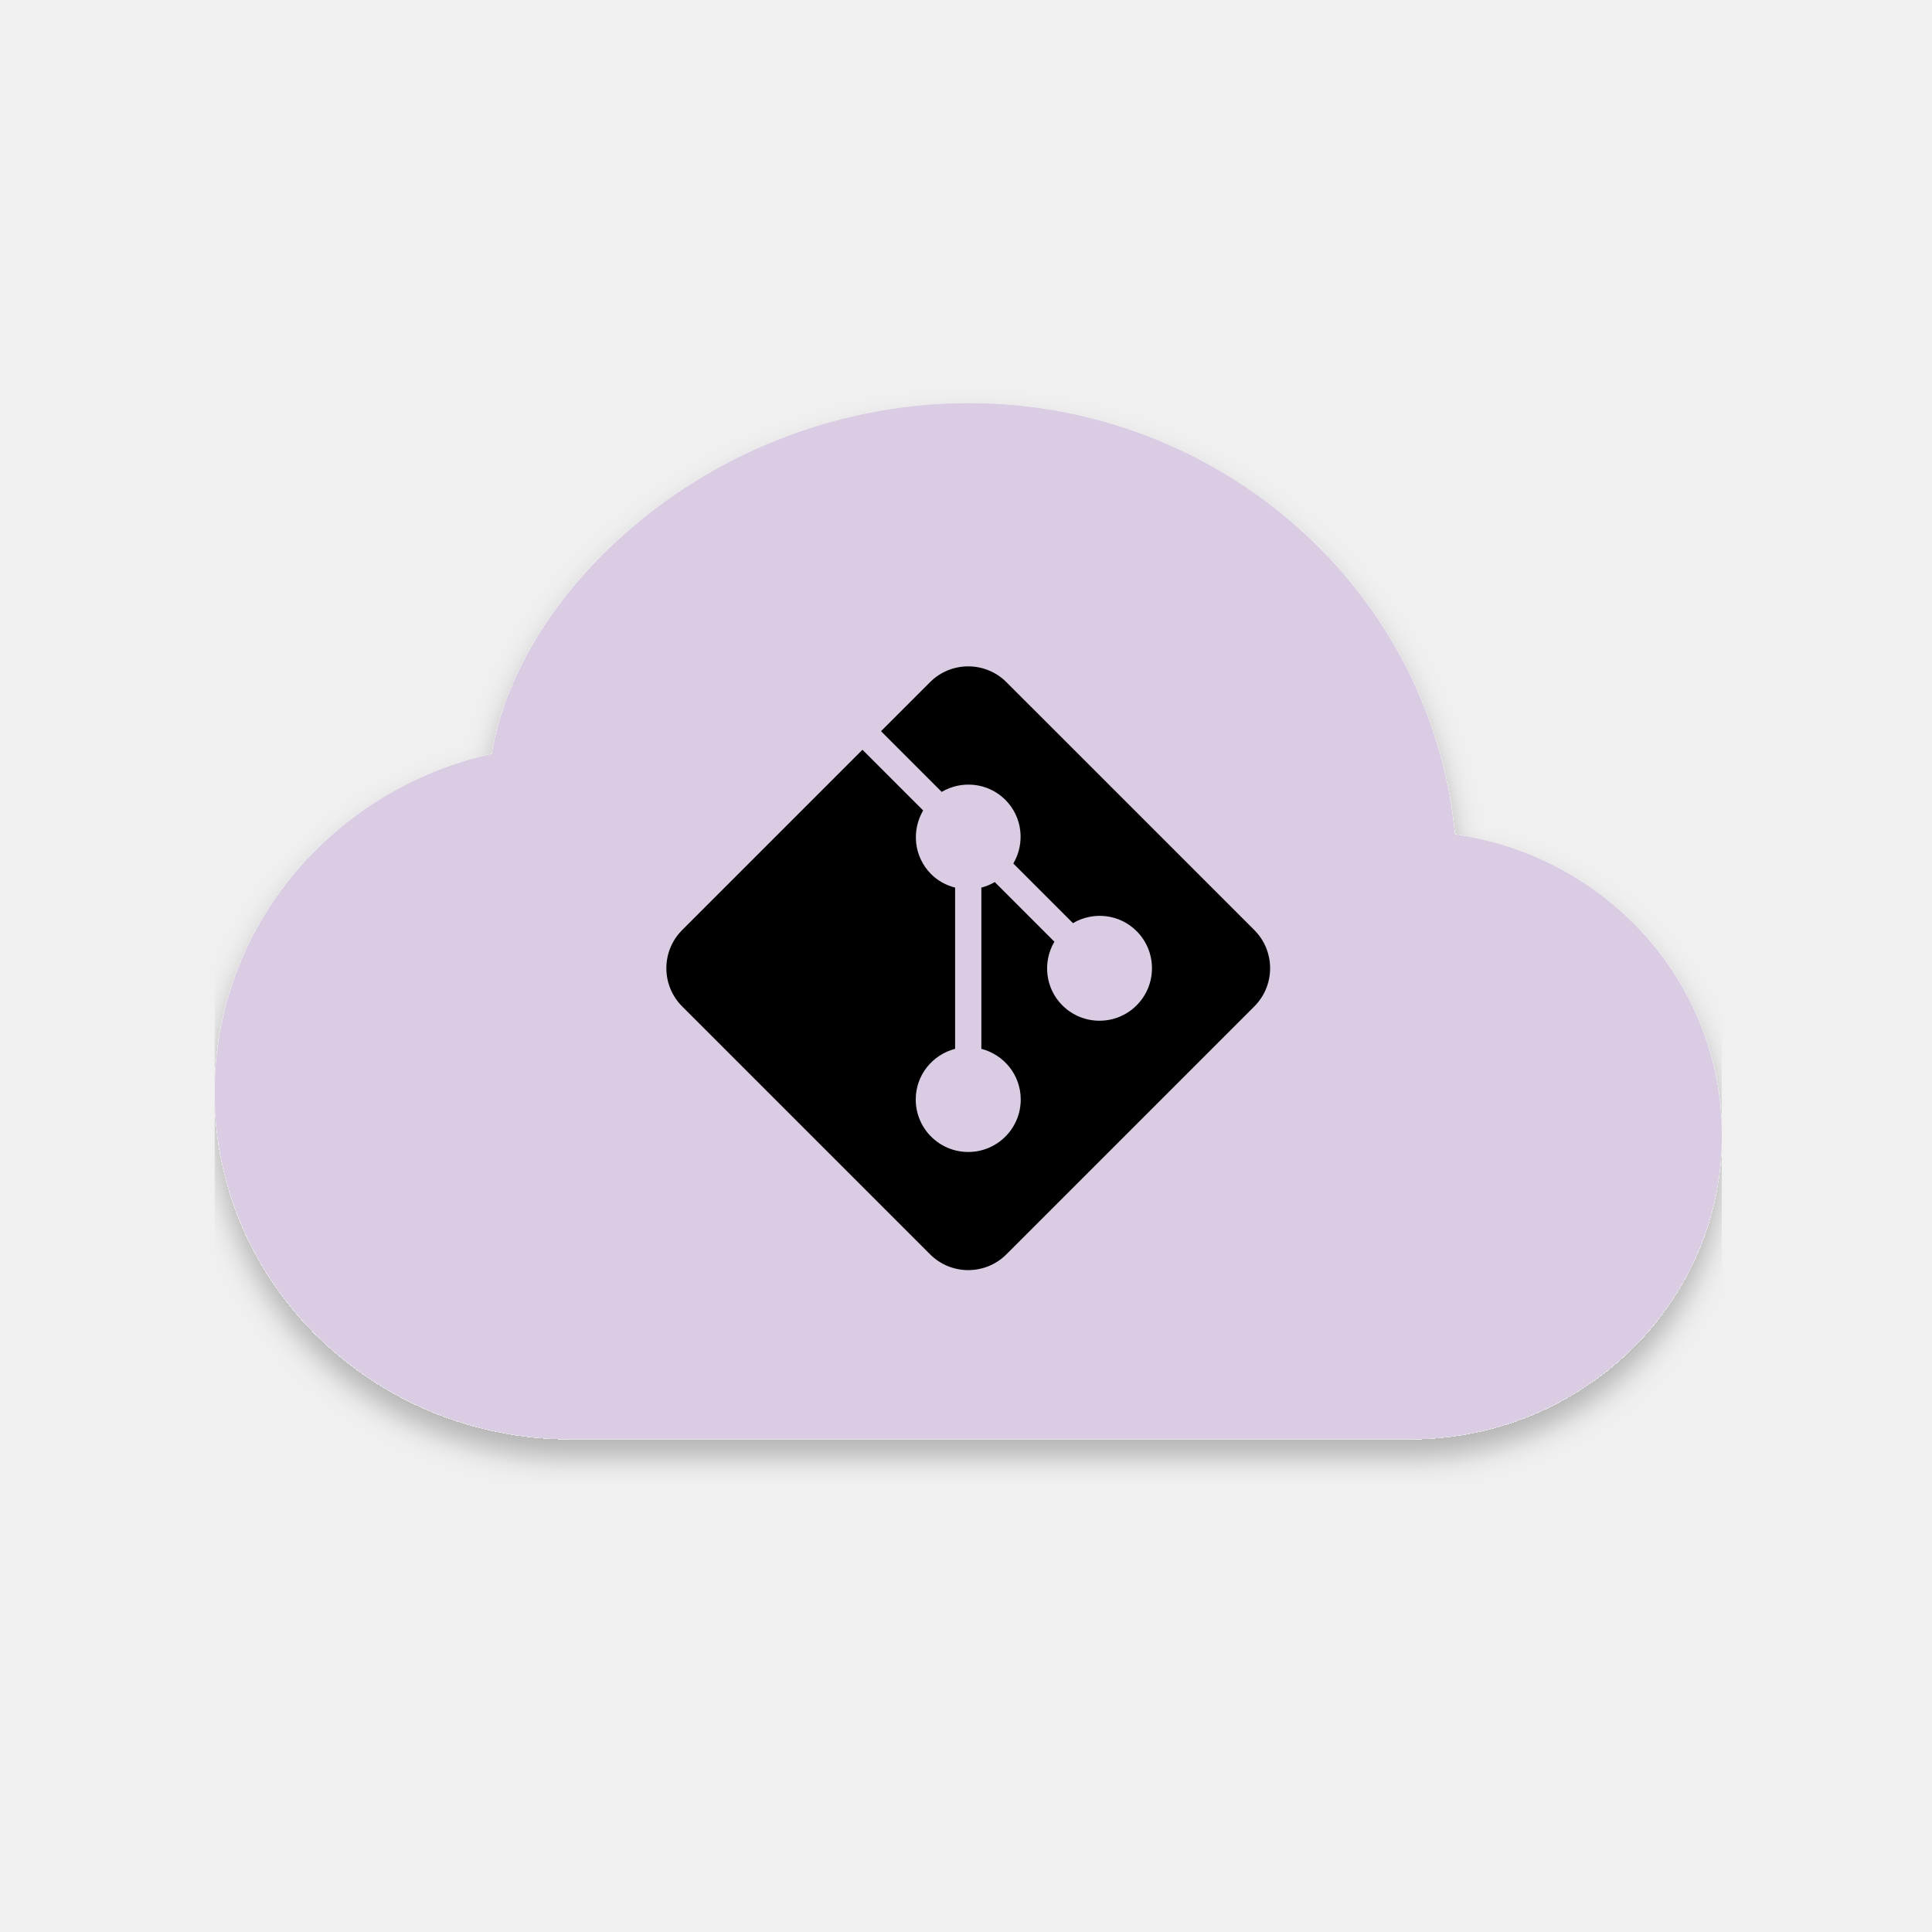
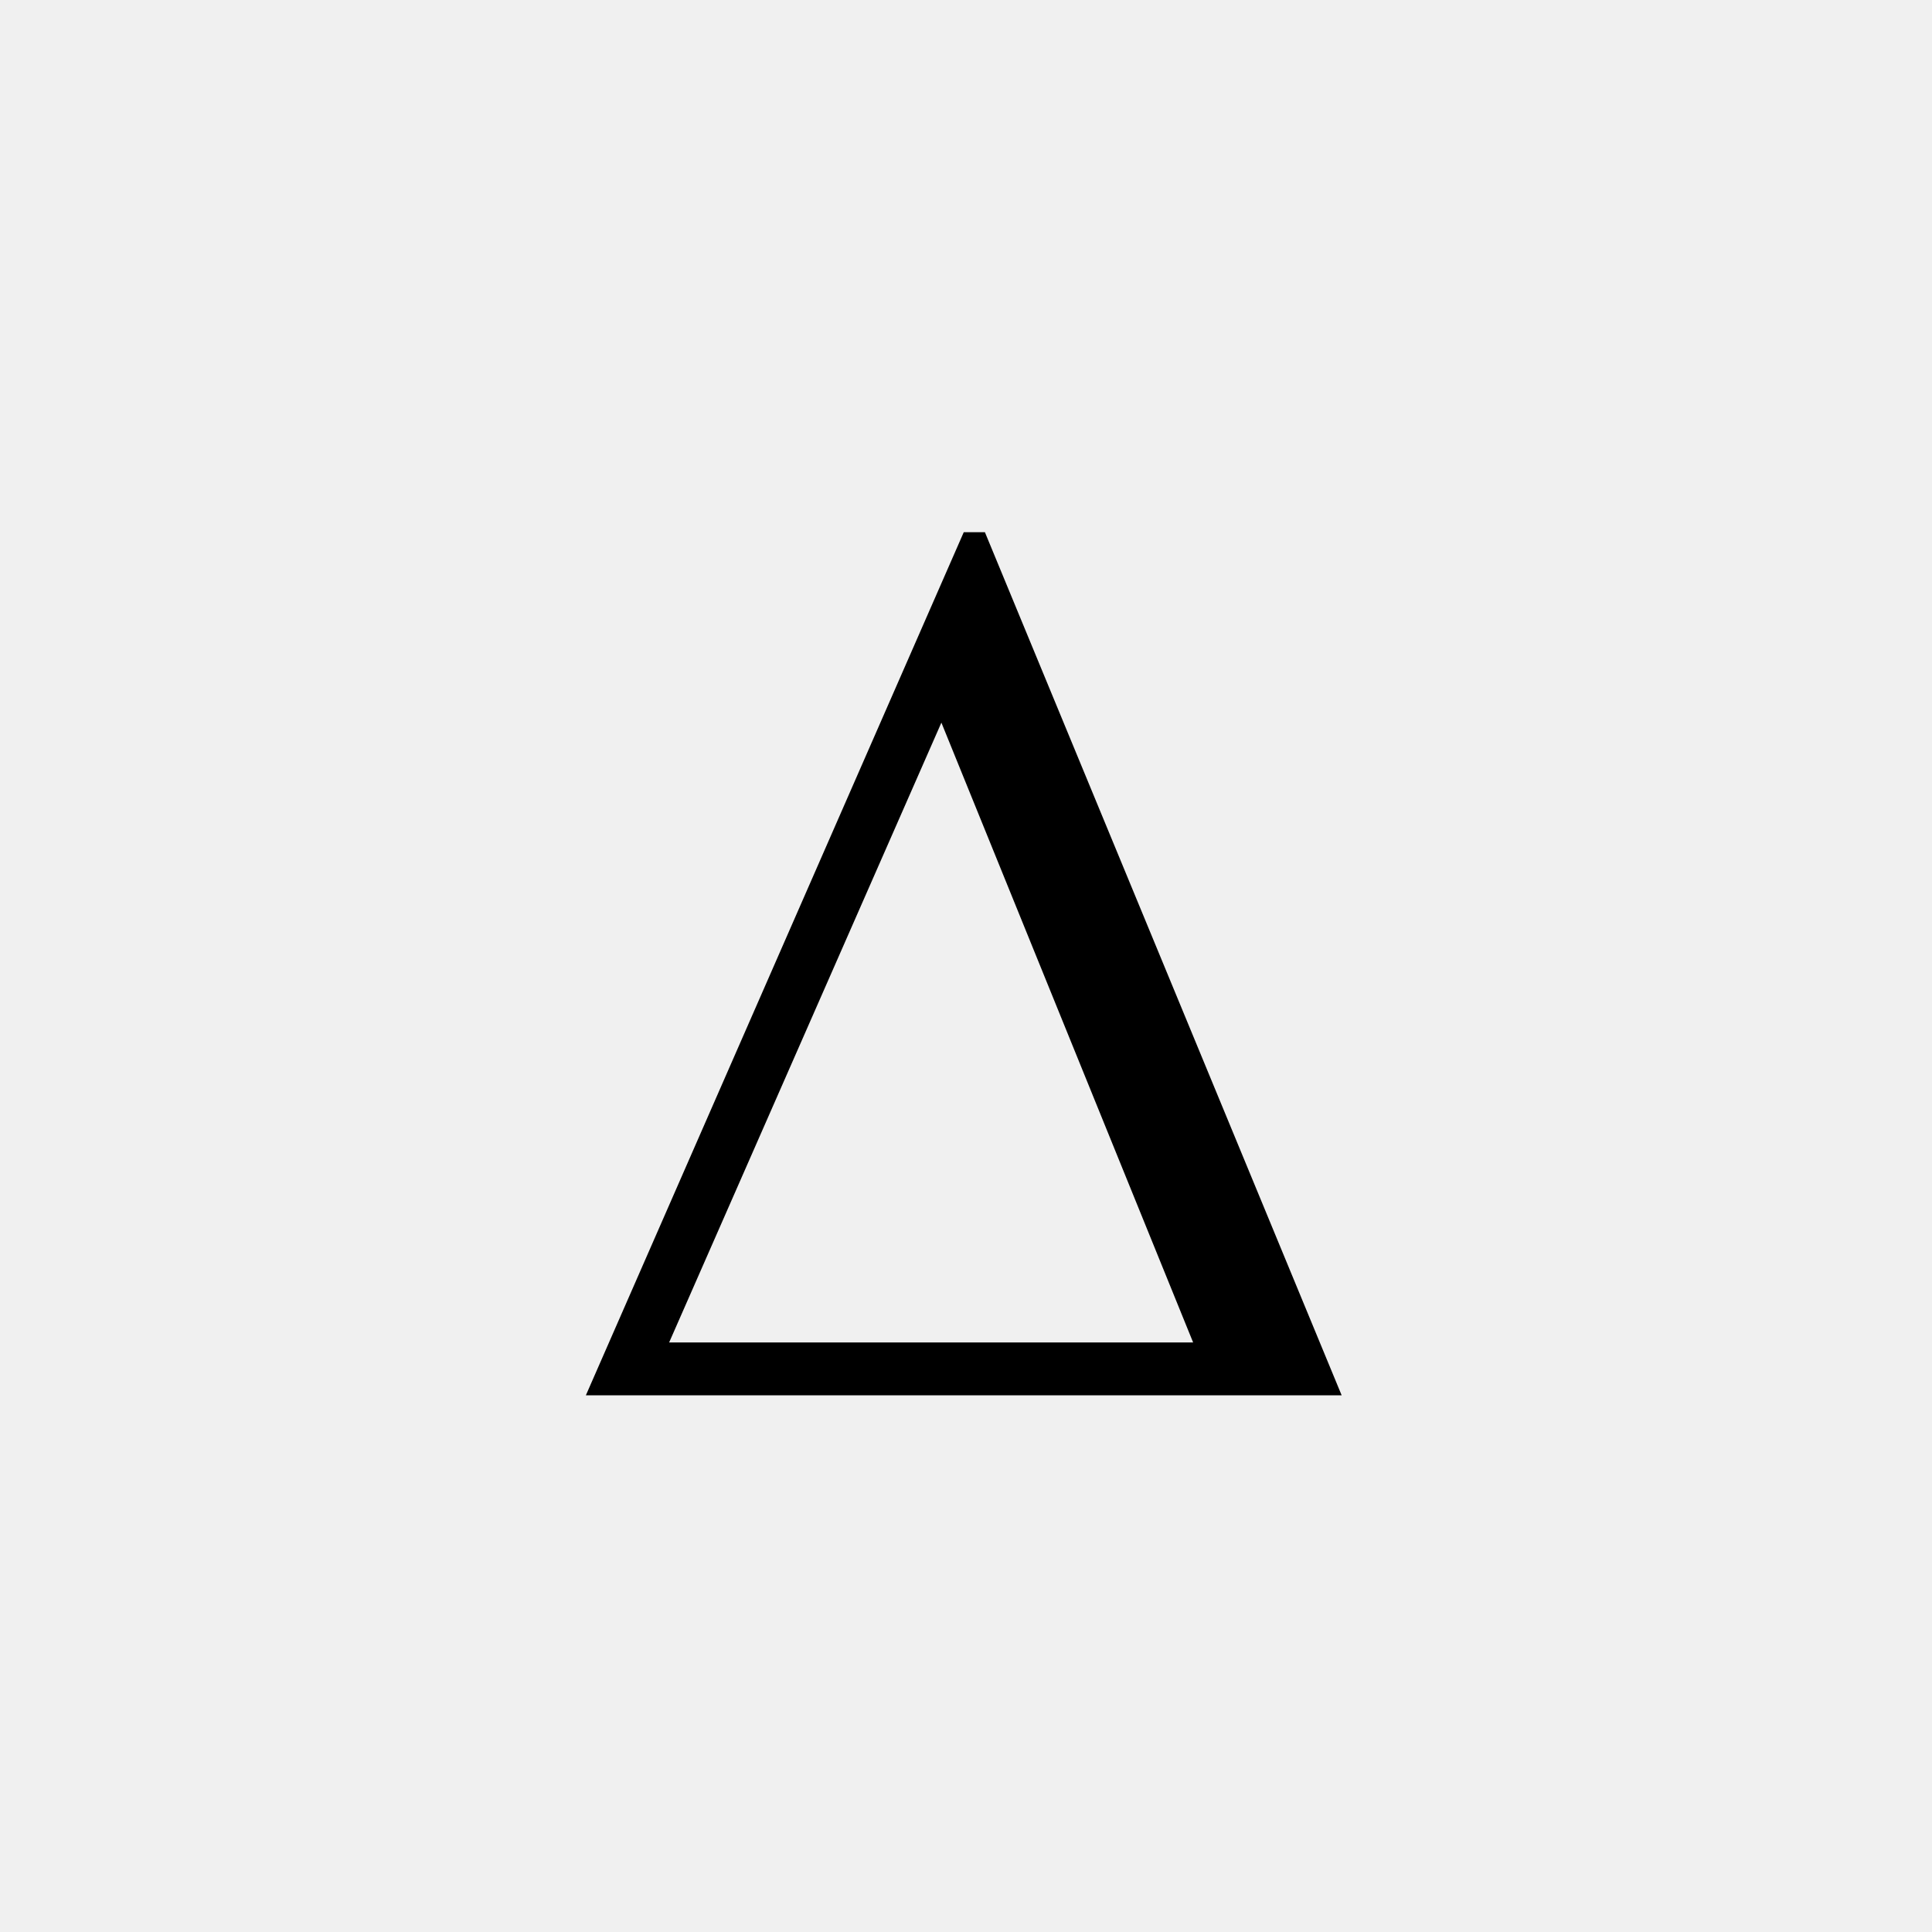
<svg xmlns="http://www.w3.org/2000/svg" width="432" height="432" viewBox="0 0 432 432" fill="none">
-   <g clip-path="url(#clip0_32_1396)">
-     <g filter="url(#filter0_d_32_1396)">
-       <path d="M140.801 118.391C161.853 100.238 188.703 90.212 216.5 90.125C273.158 90.125 320.191 132.25 325.309 186.57C358.84 191.309 385 219.386 385 253.844C385 291.672 353.448 321.812 315.22 321.812H127.637C83.975 321.812 48 287.396 48 244.26C48 207.127 74.665 176.376 109.966 168.583C112.978 150.406 124.668 132.292 140.801 118.391Z" fill="#D9CCE3" />
-     </g>
-   </g>
-   <path d="M280.461 207.954L225.046 152.539C222.687 150.18 219.593 149 216.5 149C213.407 149 210.313 150.18 207.954 152.539L196.995 163.498L210.566 177.068C215.065 174.421 220.934 174.987 224.8 178.85C228.662 182.712 229.228 188.581 226.581 193.083L239.914 206.416C244.413 203.769 250.282 204.335 254.147 208.198C258.732 212.782 258.732 220.215 254.147 224.8C249.563 229.384 242.129 229.384 237.545 224.8C233.683 220.937 233.117 215.068 235.764 210.566L222.431 197.233C221.48 197.791 220.477 198.202 219.435 198.469V234.522C224.488 235.831 228.239 240.383 228.239 245.848C228.239 252.331 222.983 257.587 216.5 257.587C210.017 257.587 204.761 252.331 204.761 245.848C204.761 240.383 208.512 235.831 213.565 234.522V198.472C211.602 197.964 209.735 196.99 208.2 195.455C204.338 191.593 203.772 185.723 206.419 181.221L192.846 167.648L152.539 207.954C147.82 212.673 147.82 220.324 152.539 225.043L207.954 280.458C210.313 282.82 213.407 284 216.5 284C219.593 284 222.687 282.82 225.046 280.461L280.461 225.046C285.18 220.327 285.18 212.673 280.461 207.954Z" fill="black" />
-   <defs>
-     <filter id="filter0_d_32_1396" x="42" y="88.125" width="349" height="243.688" filterUnits="userSpaceOnUse" color-interpolation-filters="sRGB">
-       <feFlood flood-opacity="0" result="BackgroundImageFix" />
-       <feColorMatrix in="SourceAlpha" type="matrix" values="0 0 0 0 0 0 0 0 0 0 0 0 0 0 0 0 0 0 127 0" result="hardAlpha" />
-       <feOffset dy="4" />
-       <feGaussianBlur stdDeviation="3" />
-       <feComposite in2="hardAlpha" operator="out" />
-       <feColorMatrix type="matrix" values="0 0 0 0 0 0 0 0 0 0 0 0 0 0 0 0 0 0 0.25 0" />
-       <feBlend mode="normal" in2="BackgroundImageFix" result="effect1_dropShadow_32_1396" />
-       <feBlend mode="normal" in="SourceGraphic" in2="effect1_dropShadow_32_1396" result="shape" />
-     </filter>
-     <clipPath id="clip0_32_1396">
-       <rect width="337" height="337" fill="white" transform="translate(48 48)" />
-     </clipPath>
-   </defs>
+   <path d="M131 312L215.5 119H220.226L300 312H131ZM266.785 300.172L210.497 161.583L149.622 300.172H266.785Z" fill="black" />
</svg>
